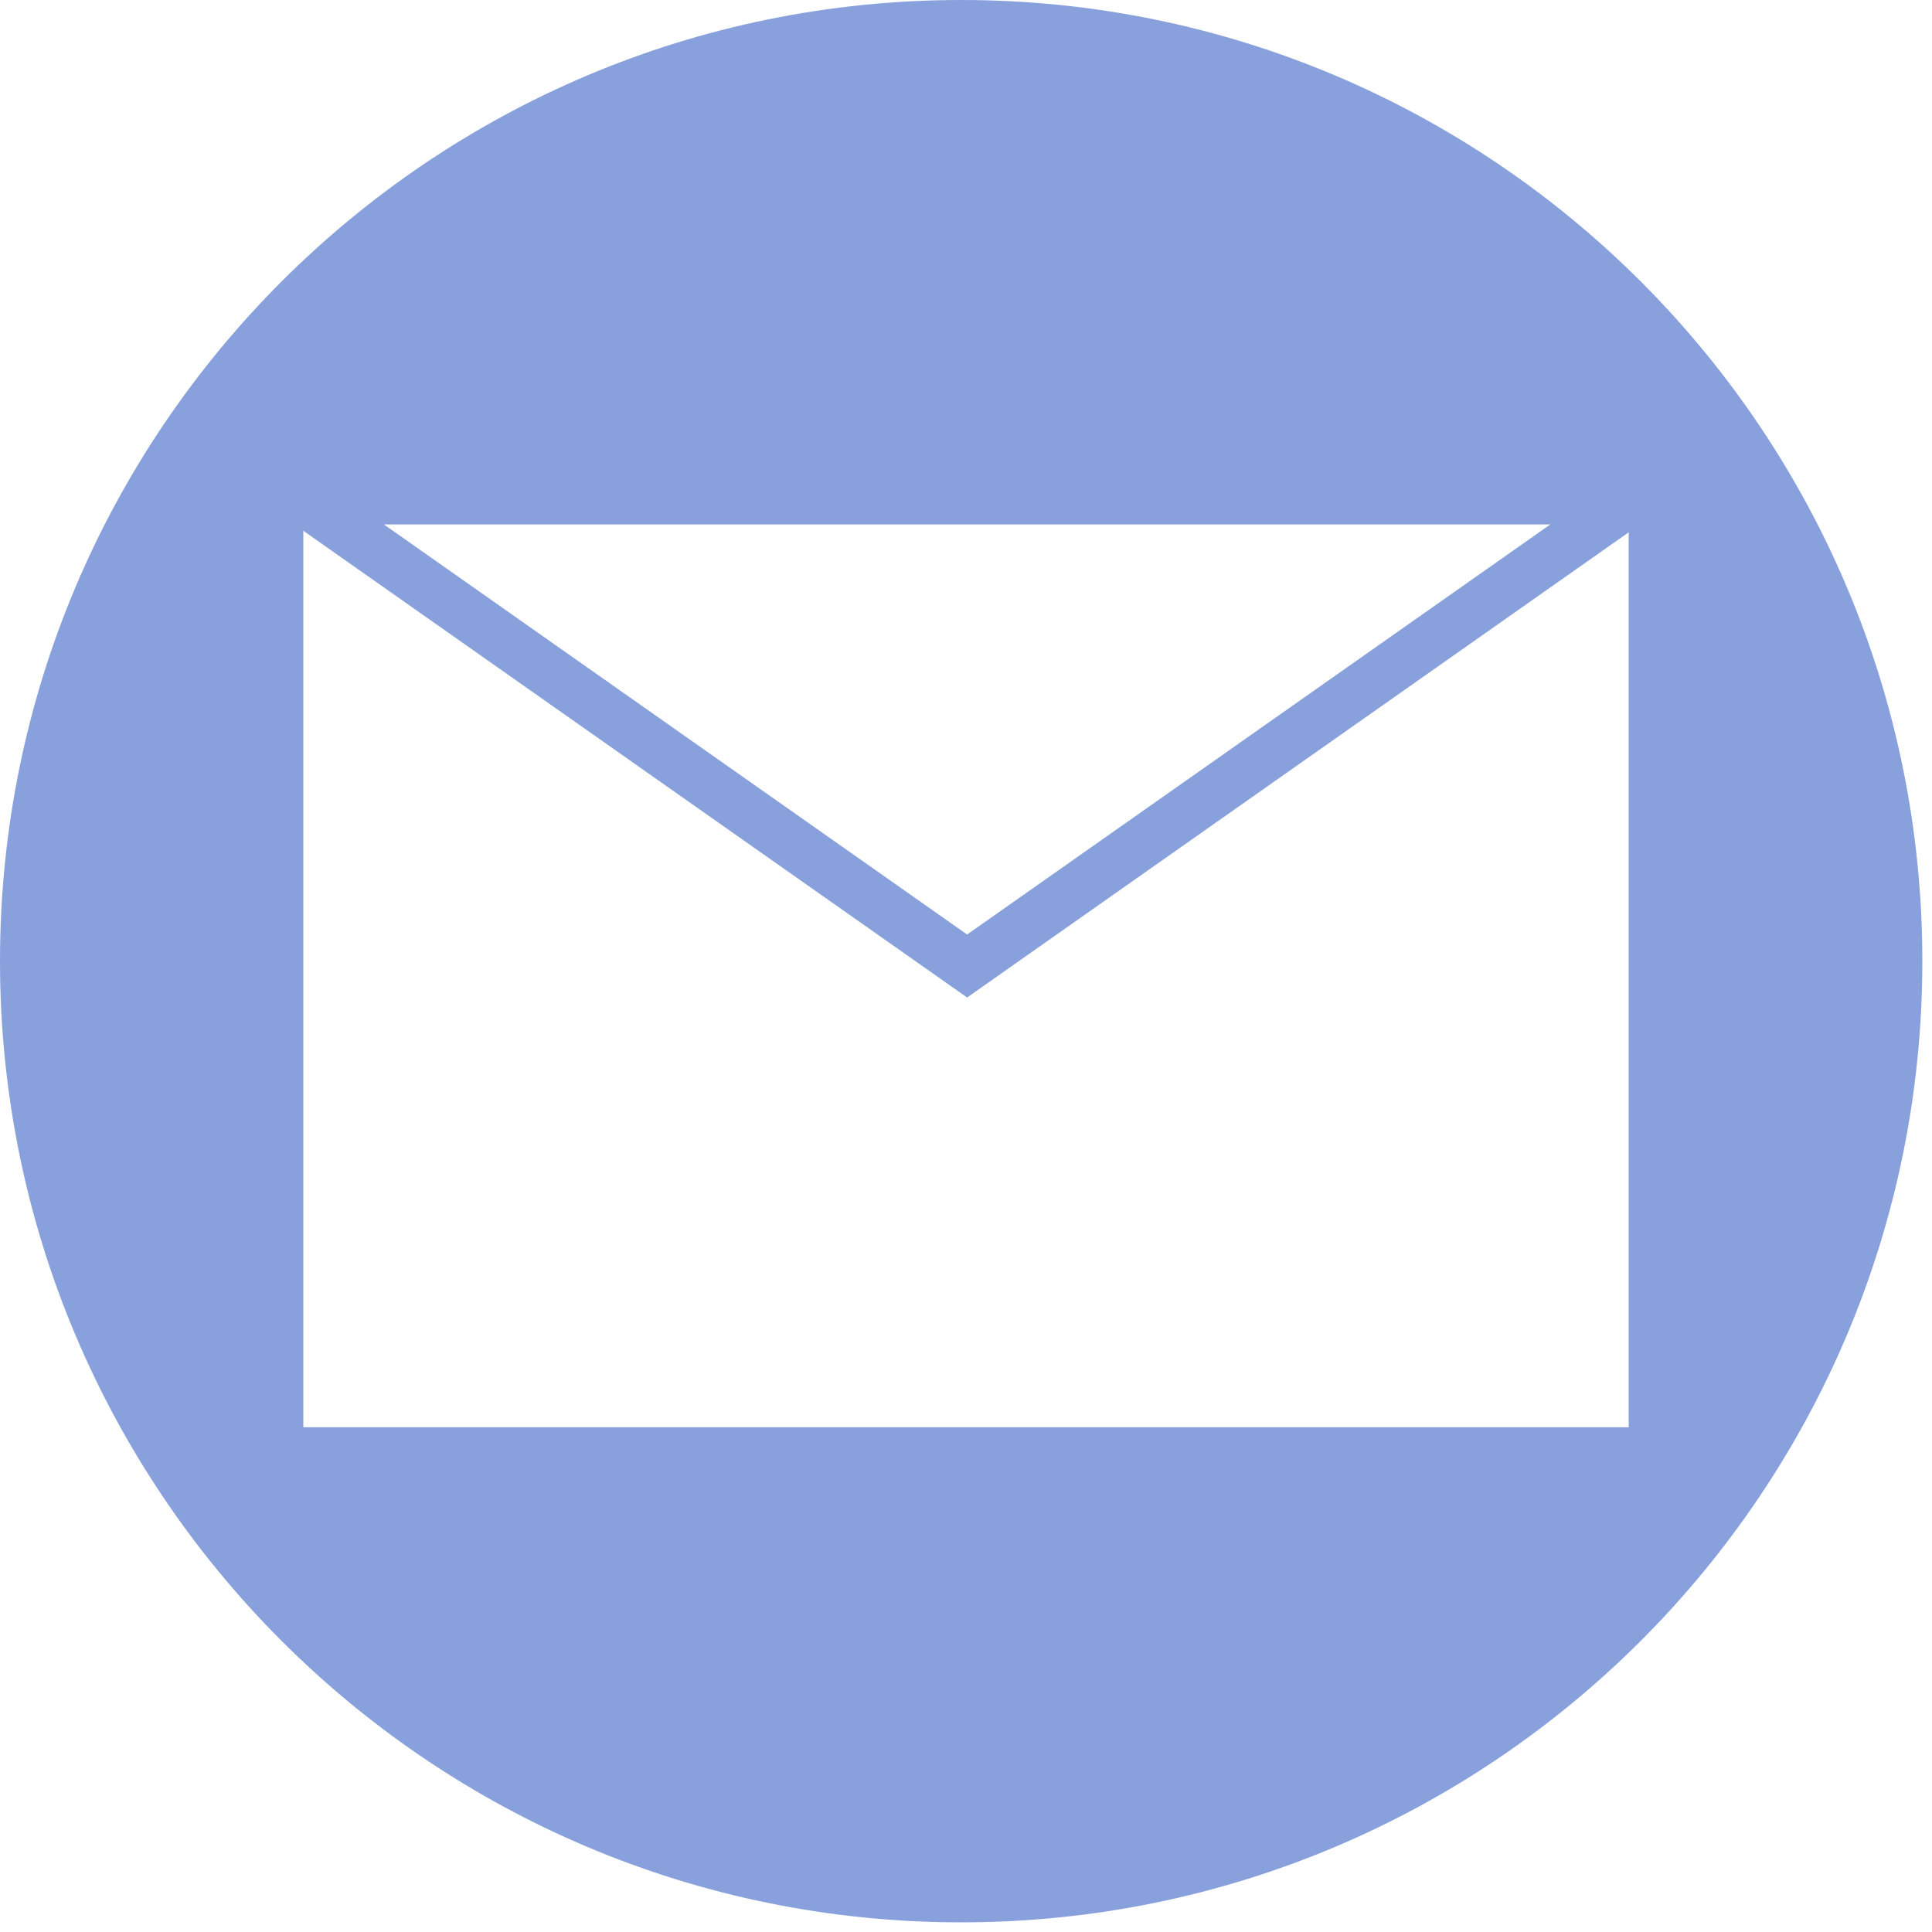
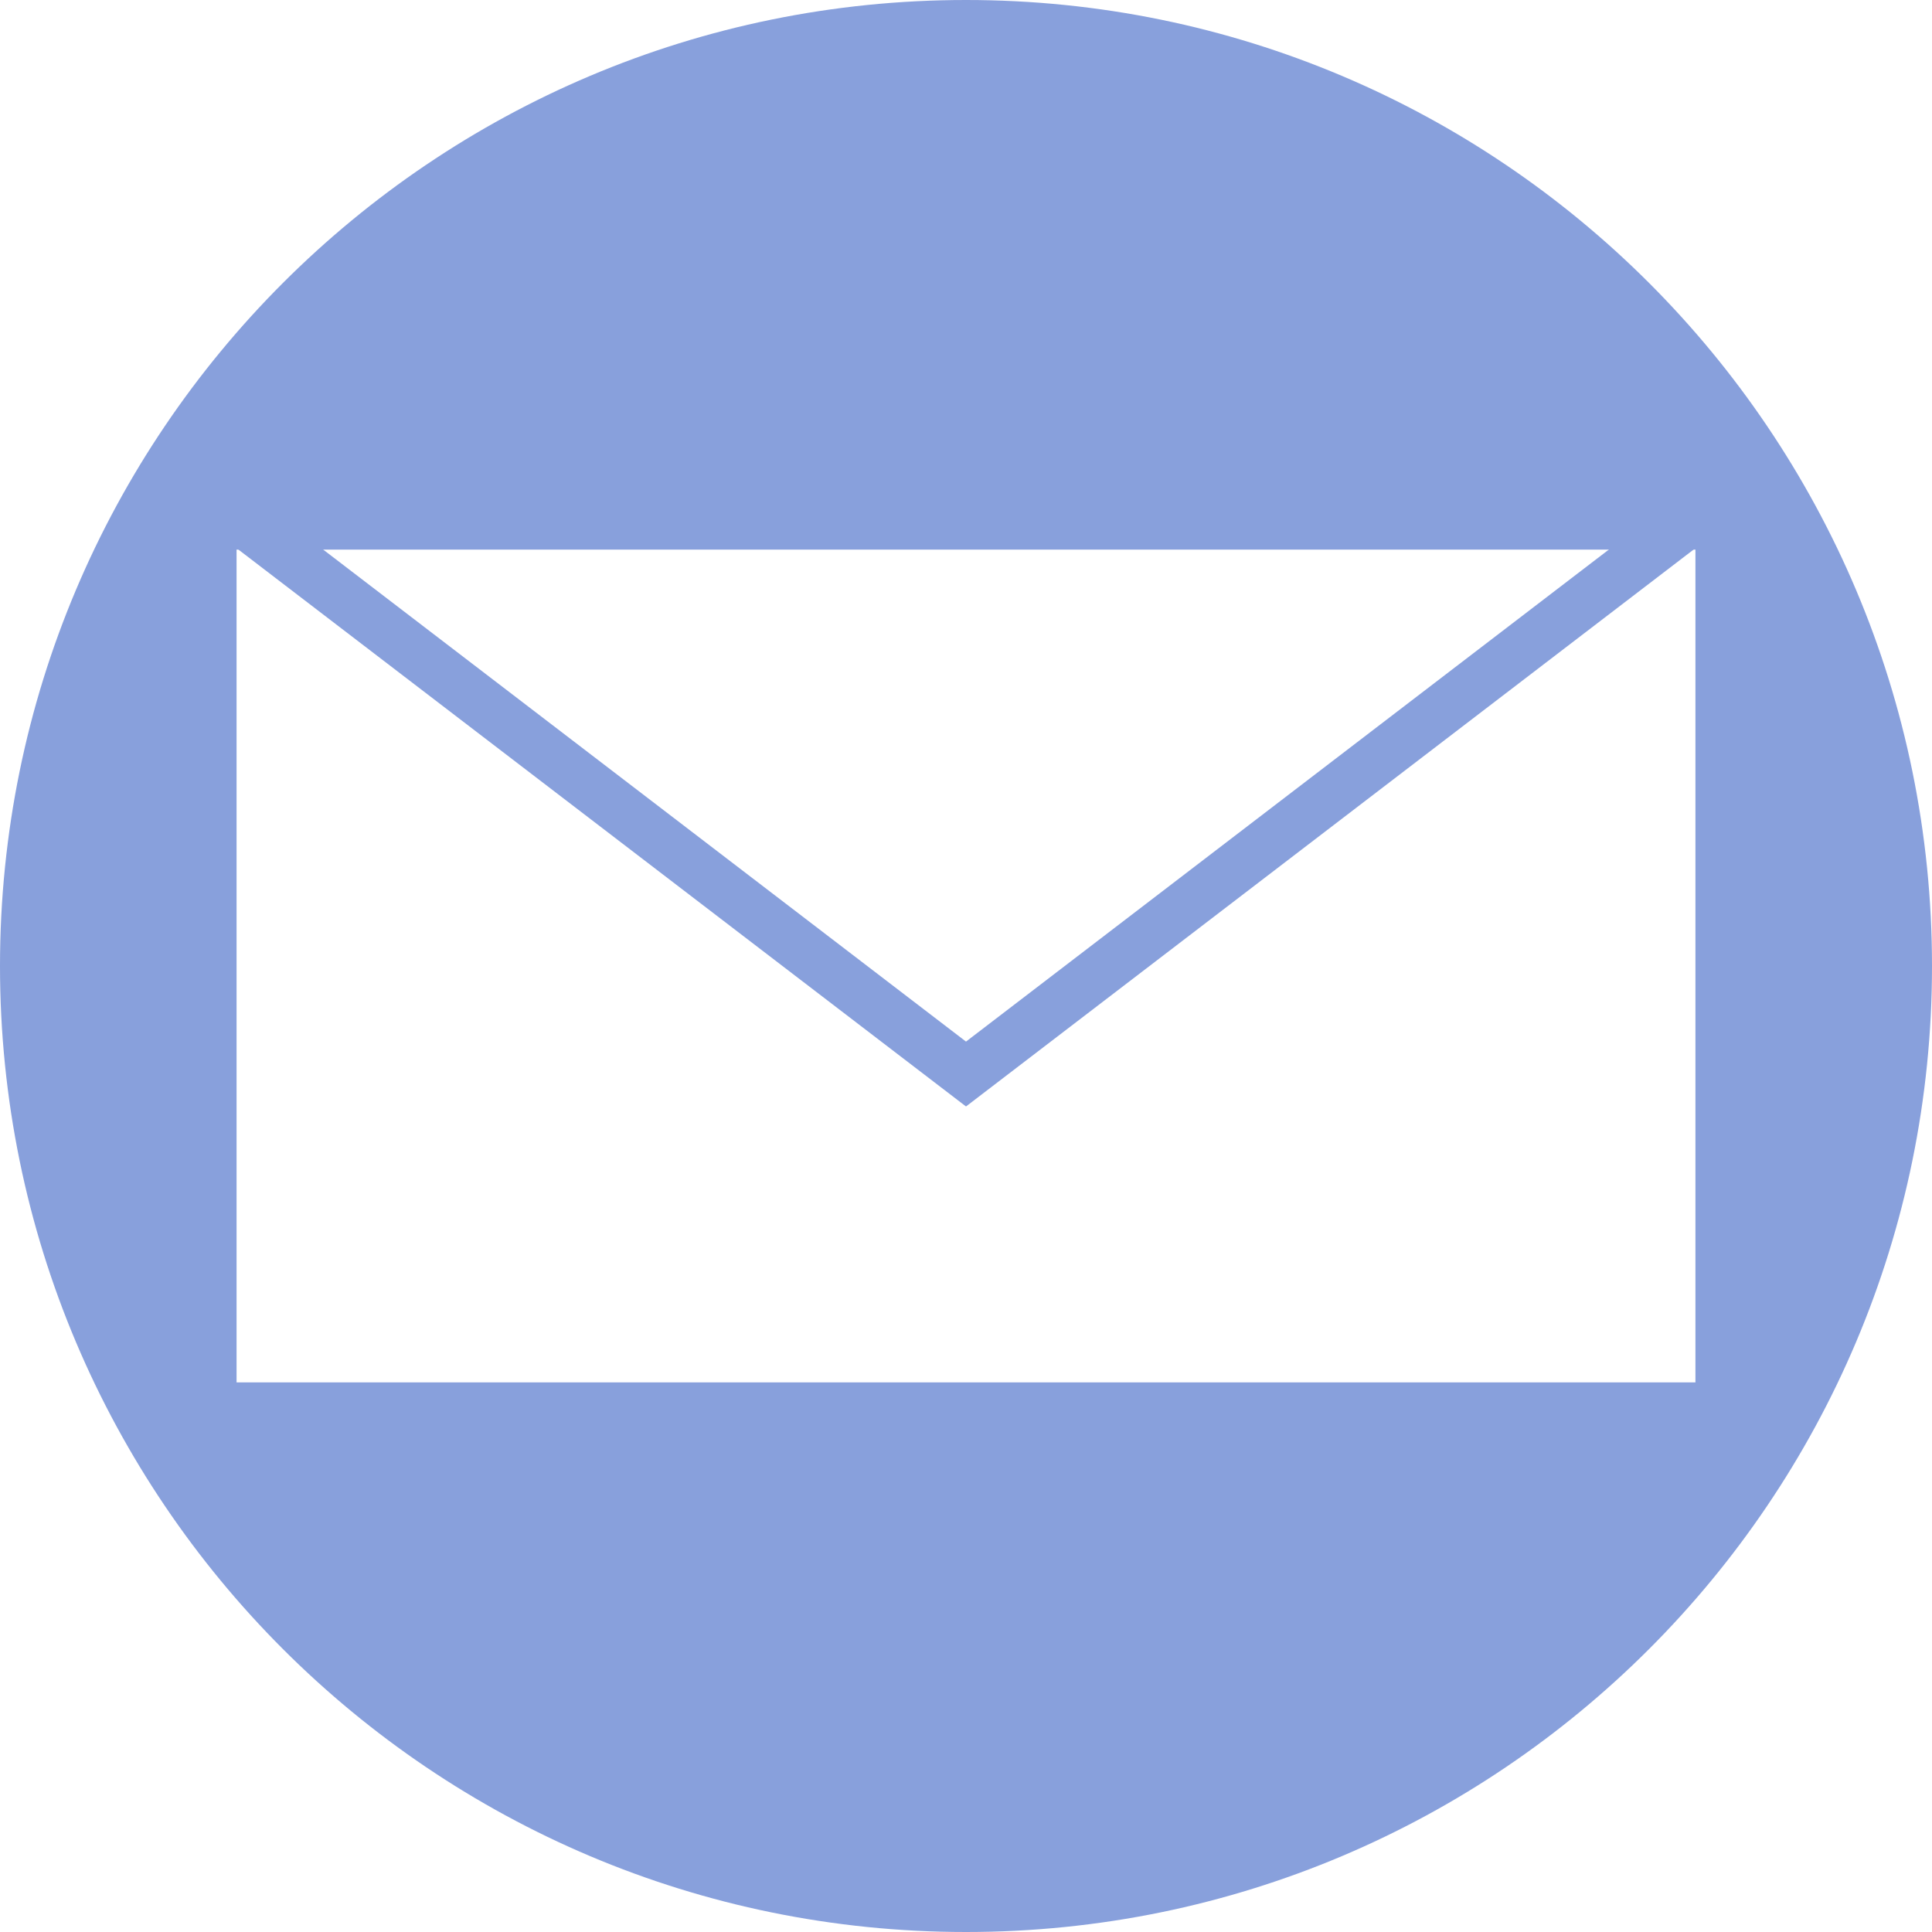
<svg xmlns="http://www.w3.org/2000/svg" width="200px" height="200px" version="1.1" xml:space="preserve" style="fill-rule:evenodd;clip-rule:evenodd;stroke-linejoin:round;stroke-miterlimit:1.414;">
  <g>
+     <path d="M100,0C155.228,0 200,44.772 200,100C200,155.228 155.228,200 100,200C44.772,200 0,155.228 0,100C0,44.772 44.772,0 100,0ZM24.489,56.896L175.511,56.896L175.511,143.104L24.489,143.104L24.489,56.896Z" style="fill:rgb(136,160,220);" />
    <g>
-       <path d="M99.5,-5.32907e-15C154.452,-5.32907e-15 199,44.548 199,99.5C199,154.452 154.452,199 99.5,199C44.548,199 0,154.452 0,99.5C0,44.548 44.548,-5.32907e-15 99.5,-5.32907e-15ZM31.401,51.252L168.599,51.252L168.599,147.748L31.401,147.748L31.401,51.252Z" style="fill:rgb(136,160,220);" />
-       <g>
-         <path d="M100.116,96.74L160.492,54.288L39.739,54.288L100.116,96.74ZM100.116,103.26L27.231,52.013L28.198,48.954L172.033,48.954L173,52.013L100.116,103.26Z" style="fill:rgb(136,160,220);" />
-       </g>
+       <path d="M100,107.825L166.695,56.778L33.305,56.778L100,107.825ZM100,114.541L21.368,54.358L22.355,51.445L177.645,51.445L178.632,54.358L100,114.541Z" style="fill:rgb(136,160,220);" />
    </g>
  </g>
</svg>
